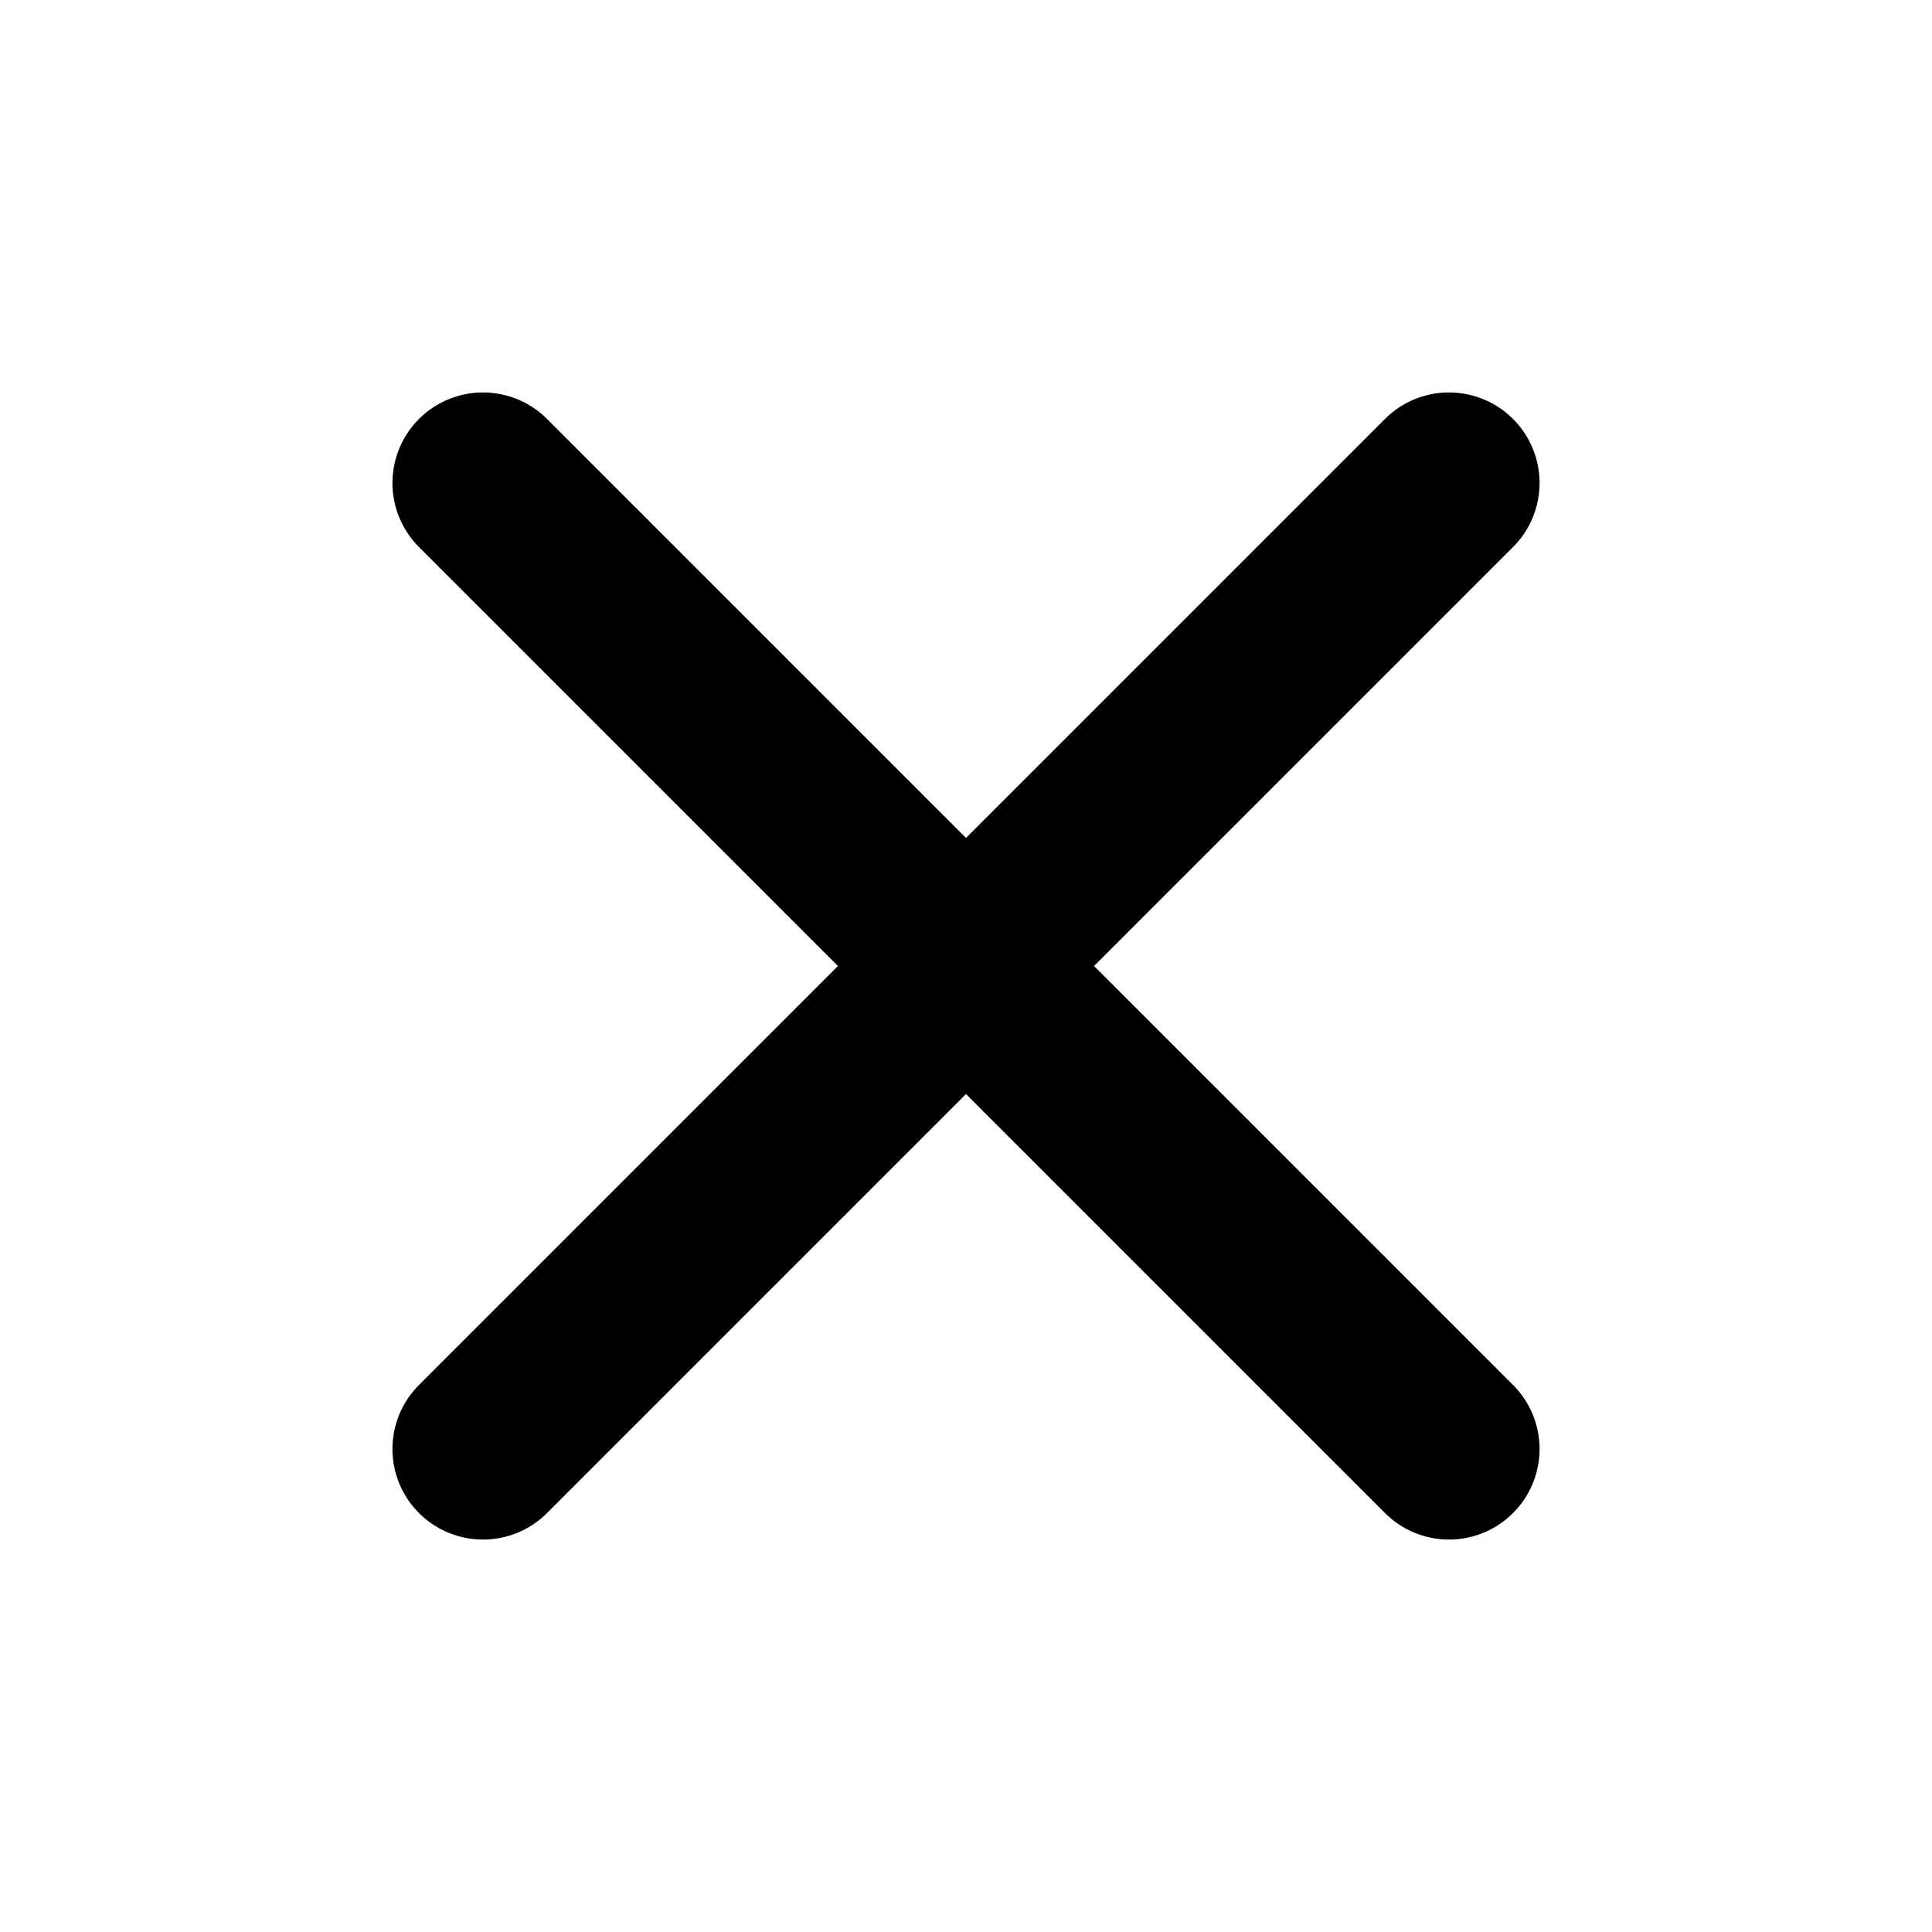
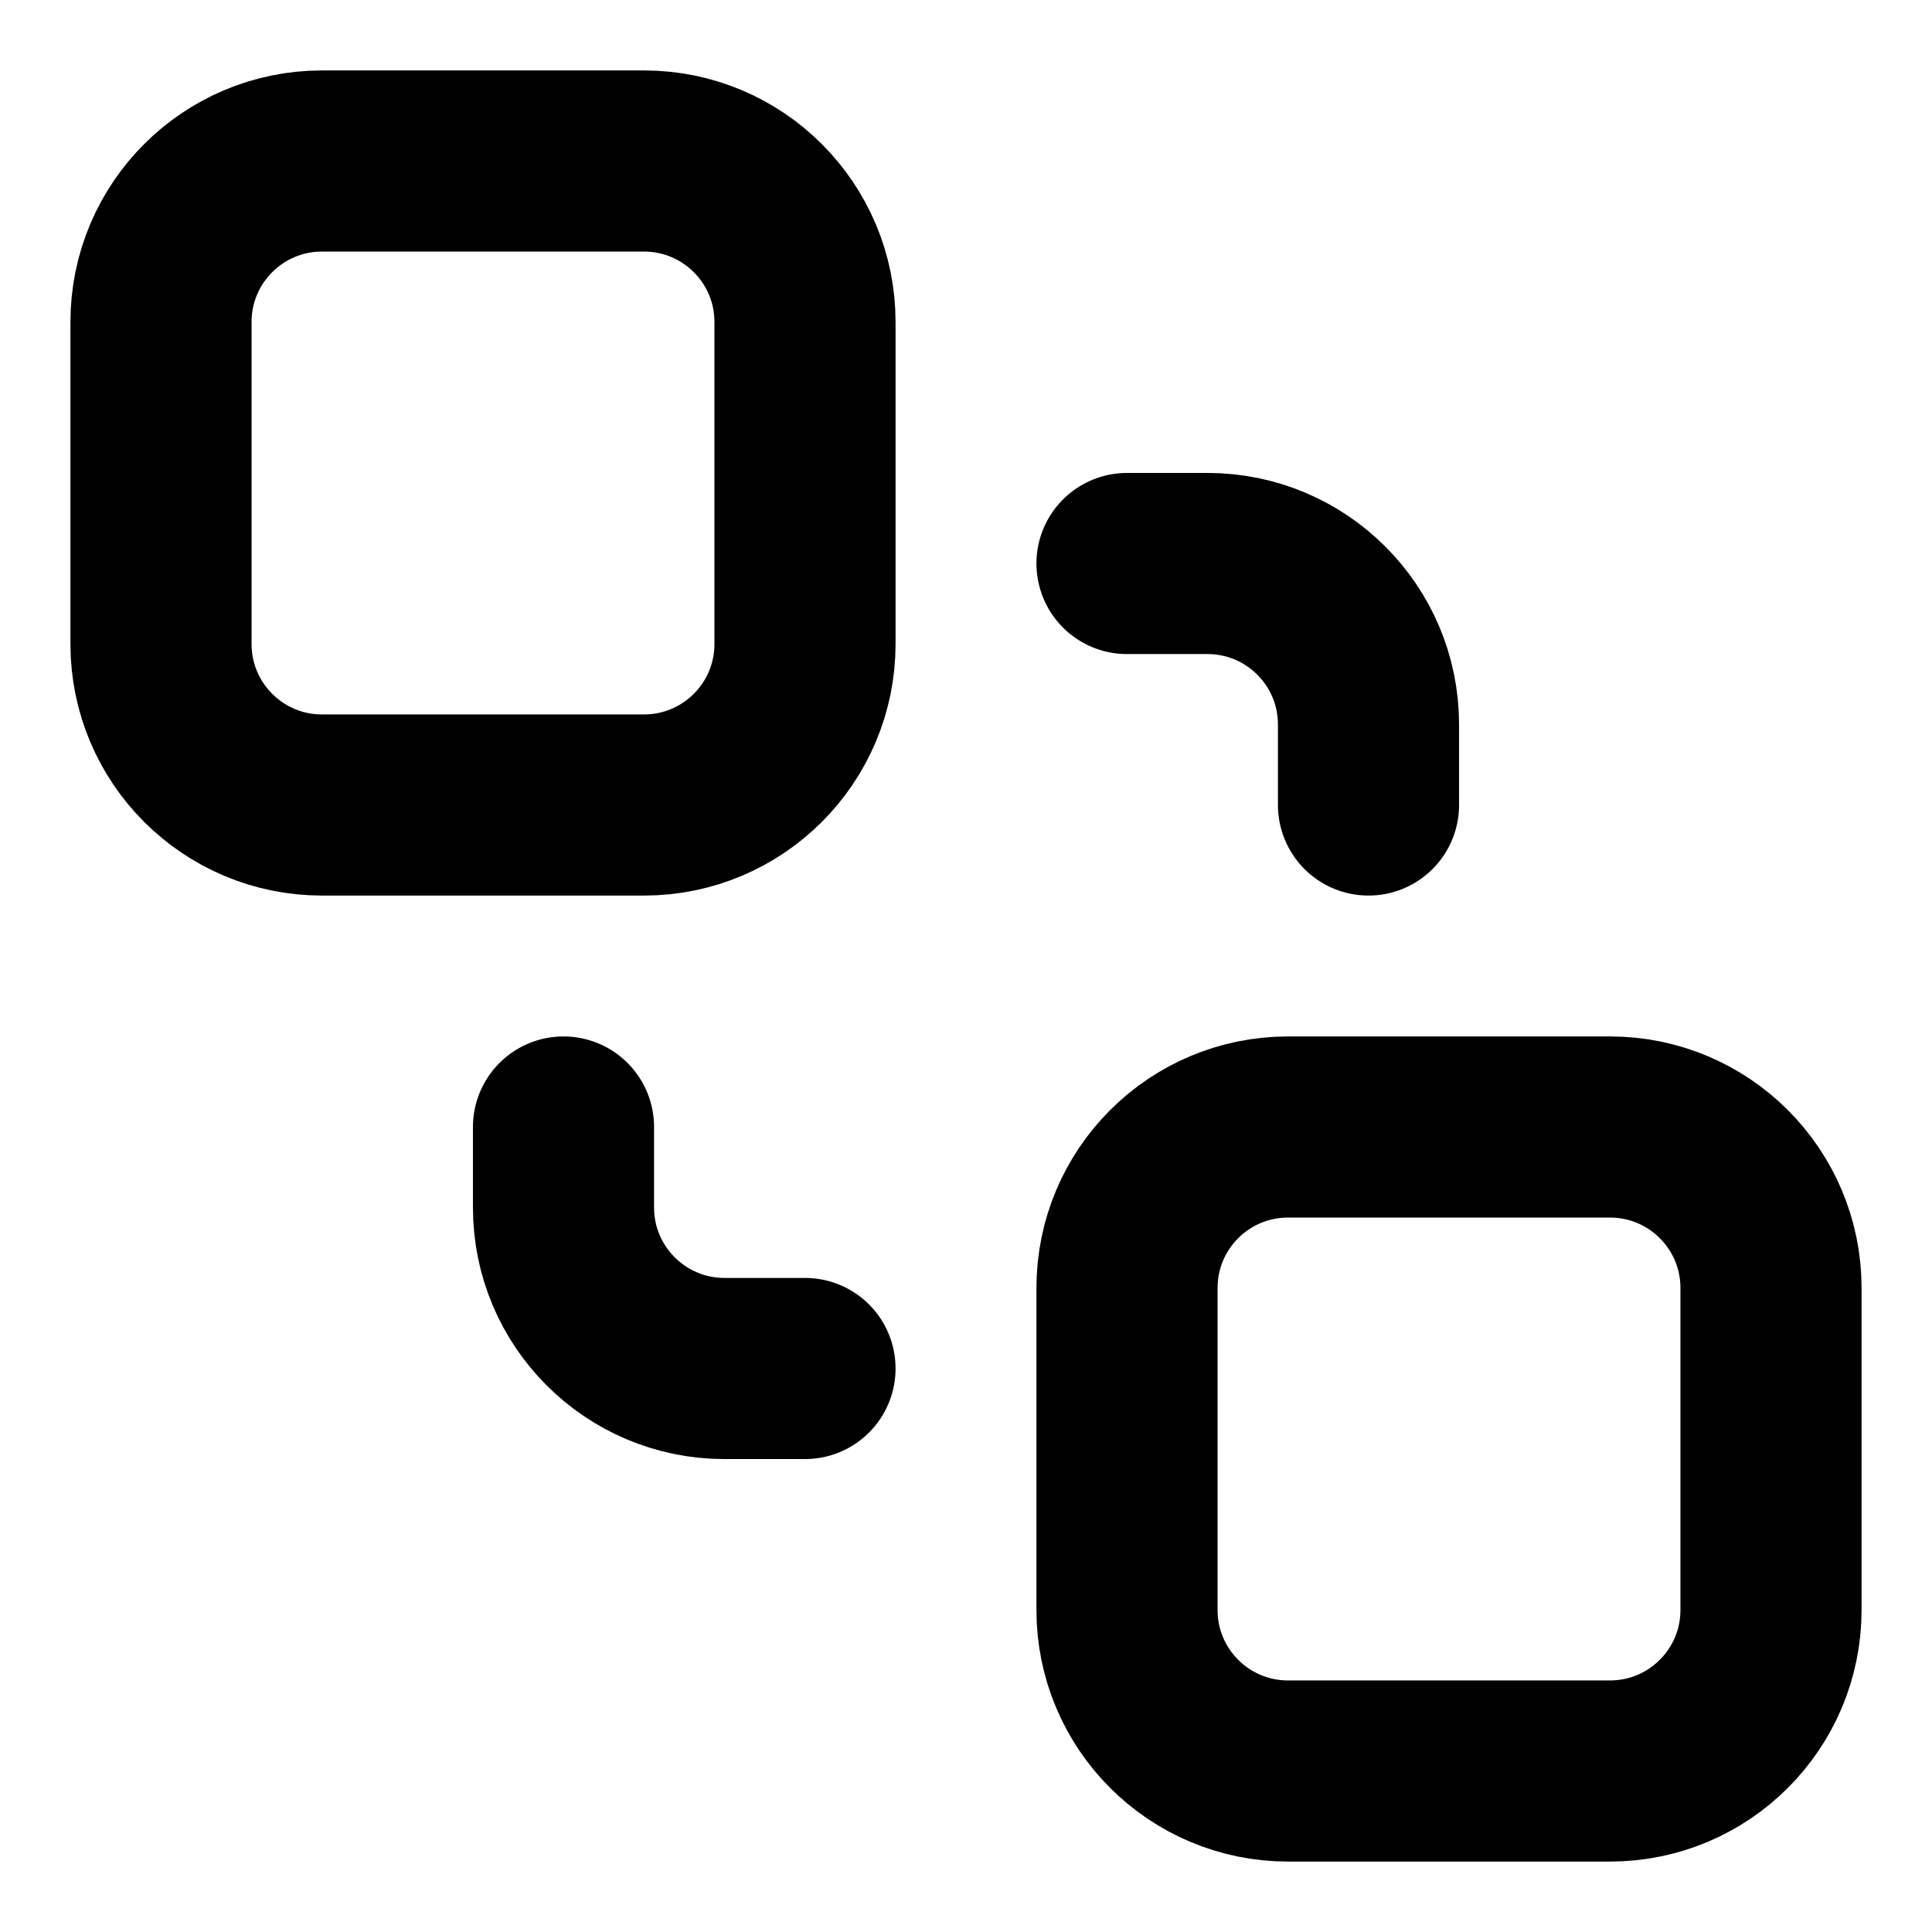
<svg xmlns="http://www.w3.org/2000/svg" width="24" height="24" viewBox="0 0 24 24" fill="none" stroke="currentColor" stroke-width="2.25" stroke-linecap="round" stroke-linejoin="round">
-   <path d="M18 6 6 18" />
-   <path d="m6 6 12 12" />
+   <rect x="14" y="14" width="8" height="8" rx="2" />
+   <rect x="2" y="2" width="8" height="8" rx="2" />
+   <path d="M7 14v1a2 2 0 0 0 2 2h1" />
+   <path d="M14 7h1a2 2 0 0 1 2 2v1" />
</svg>
